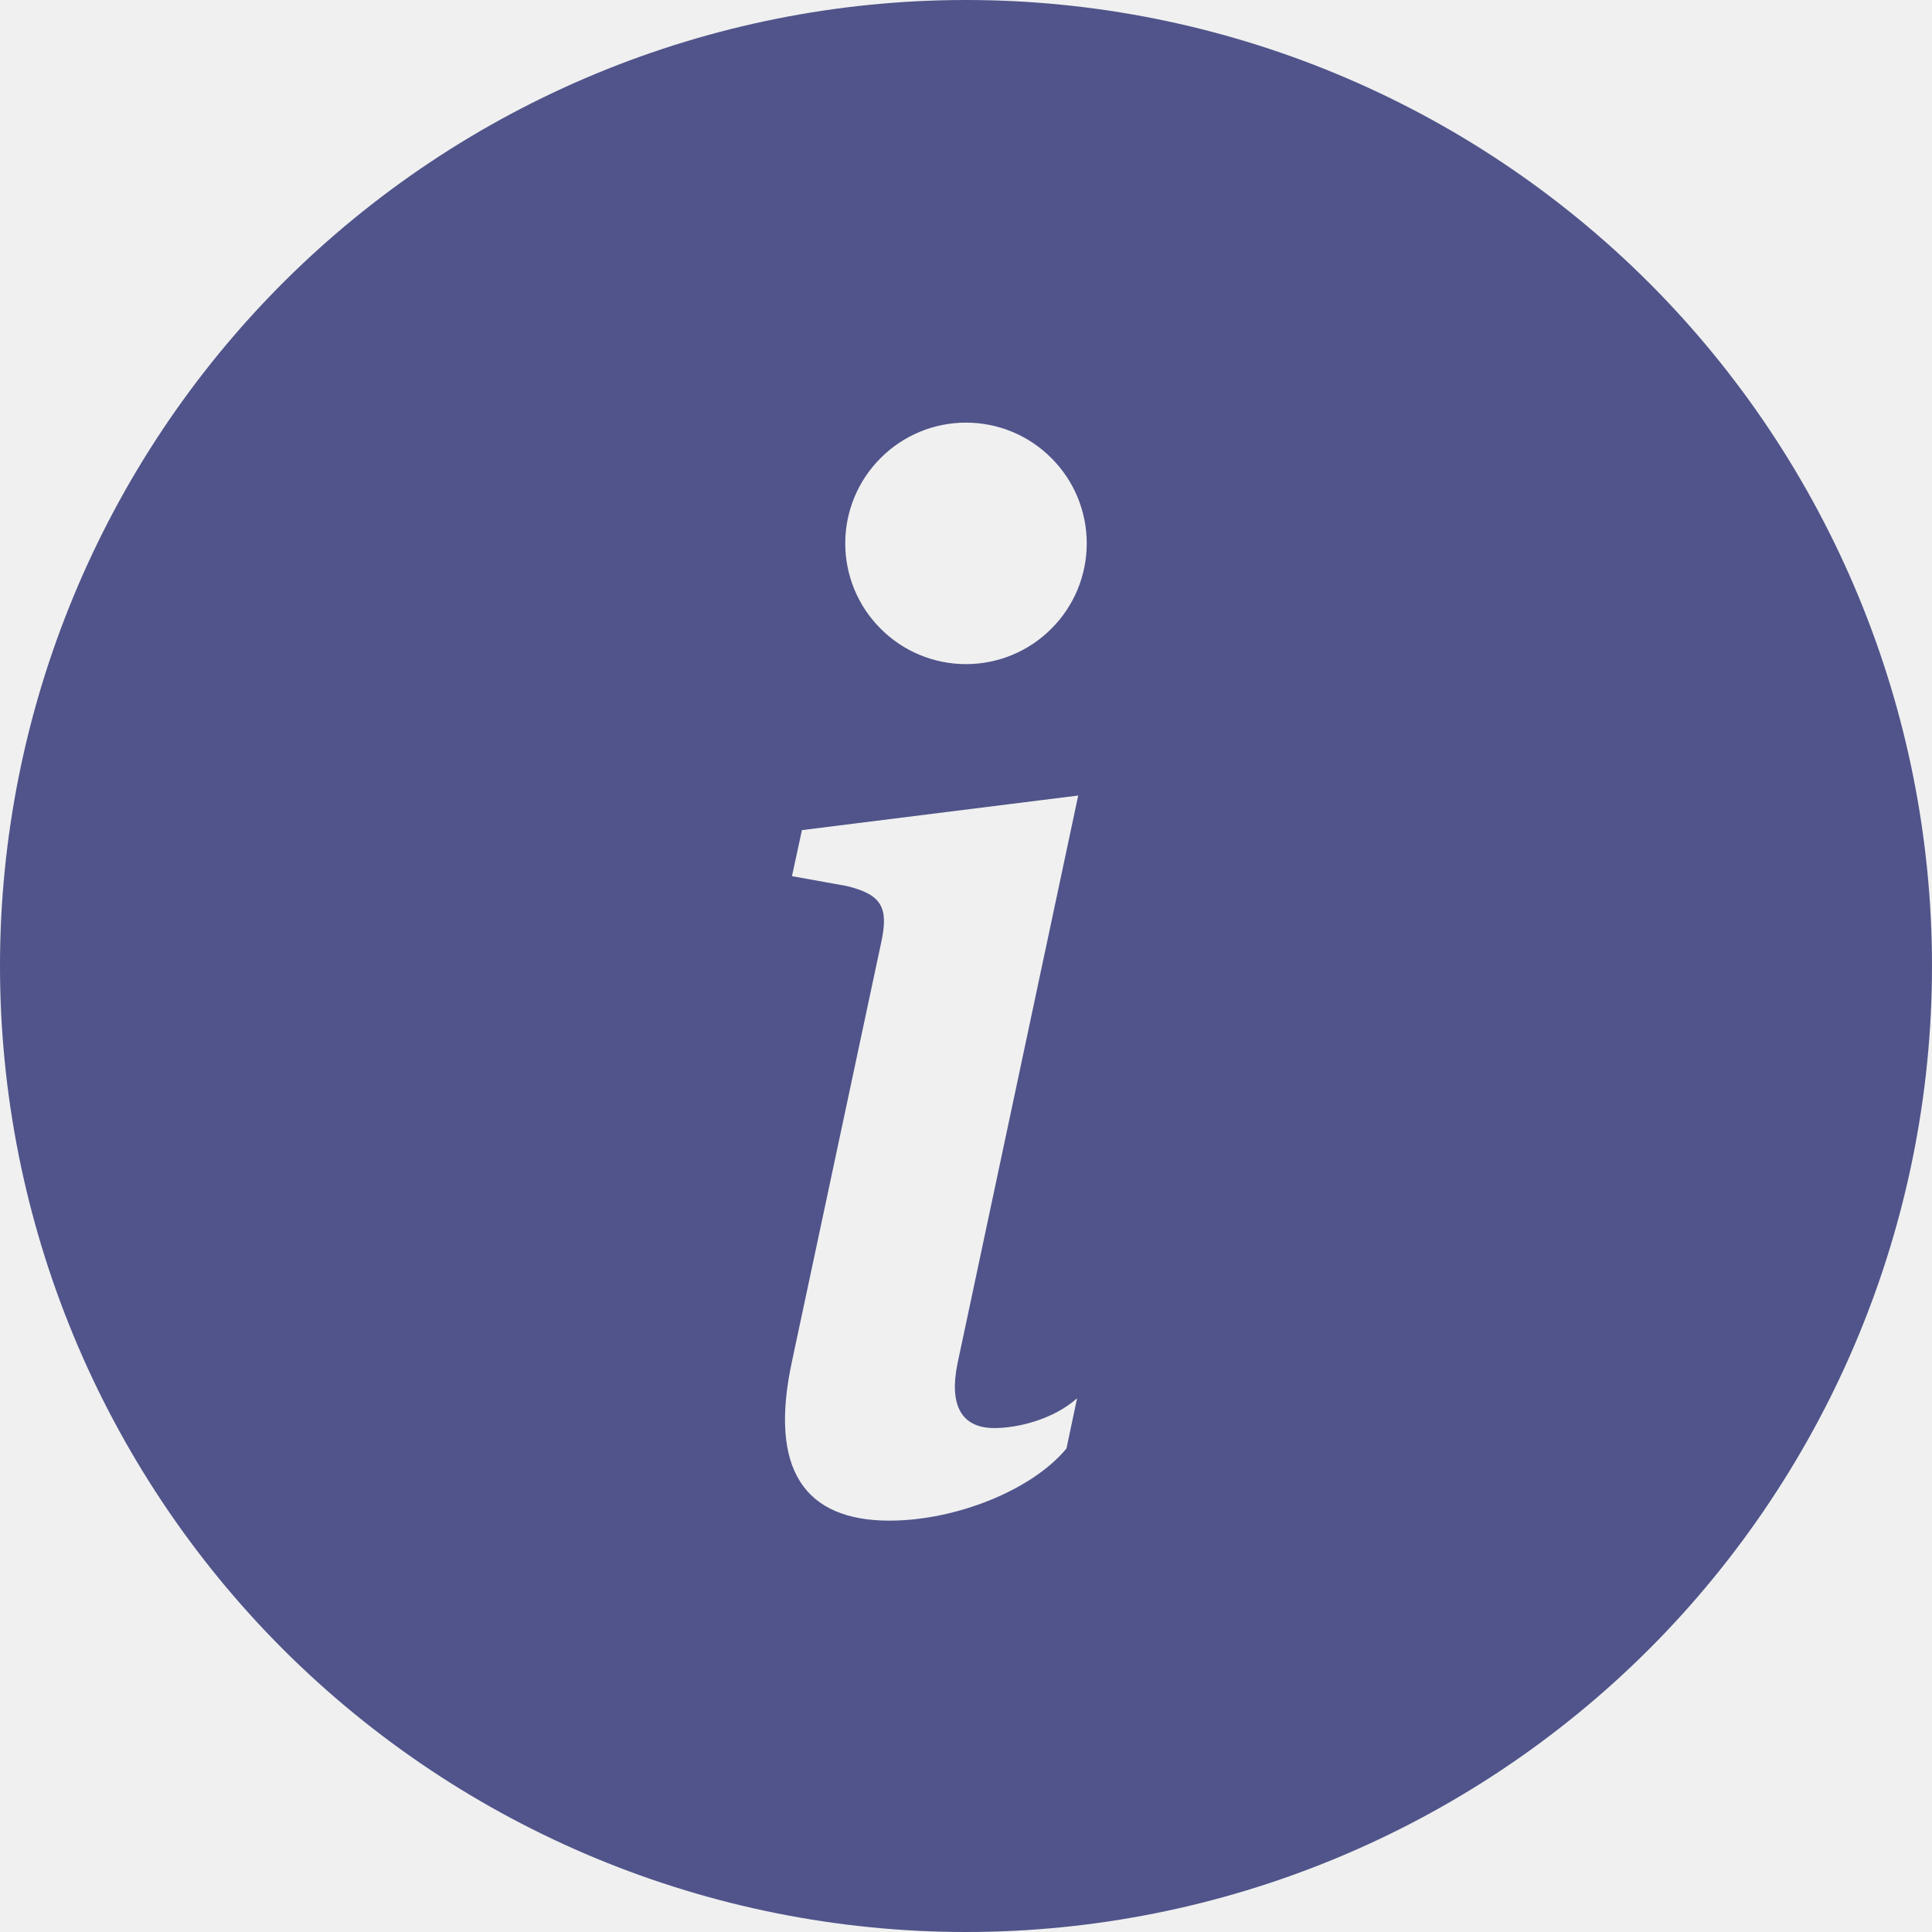
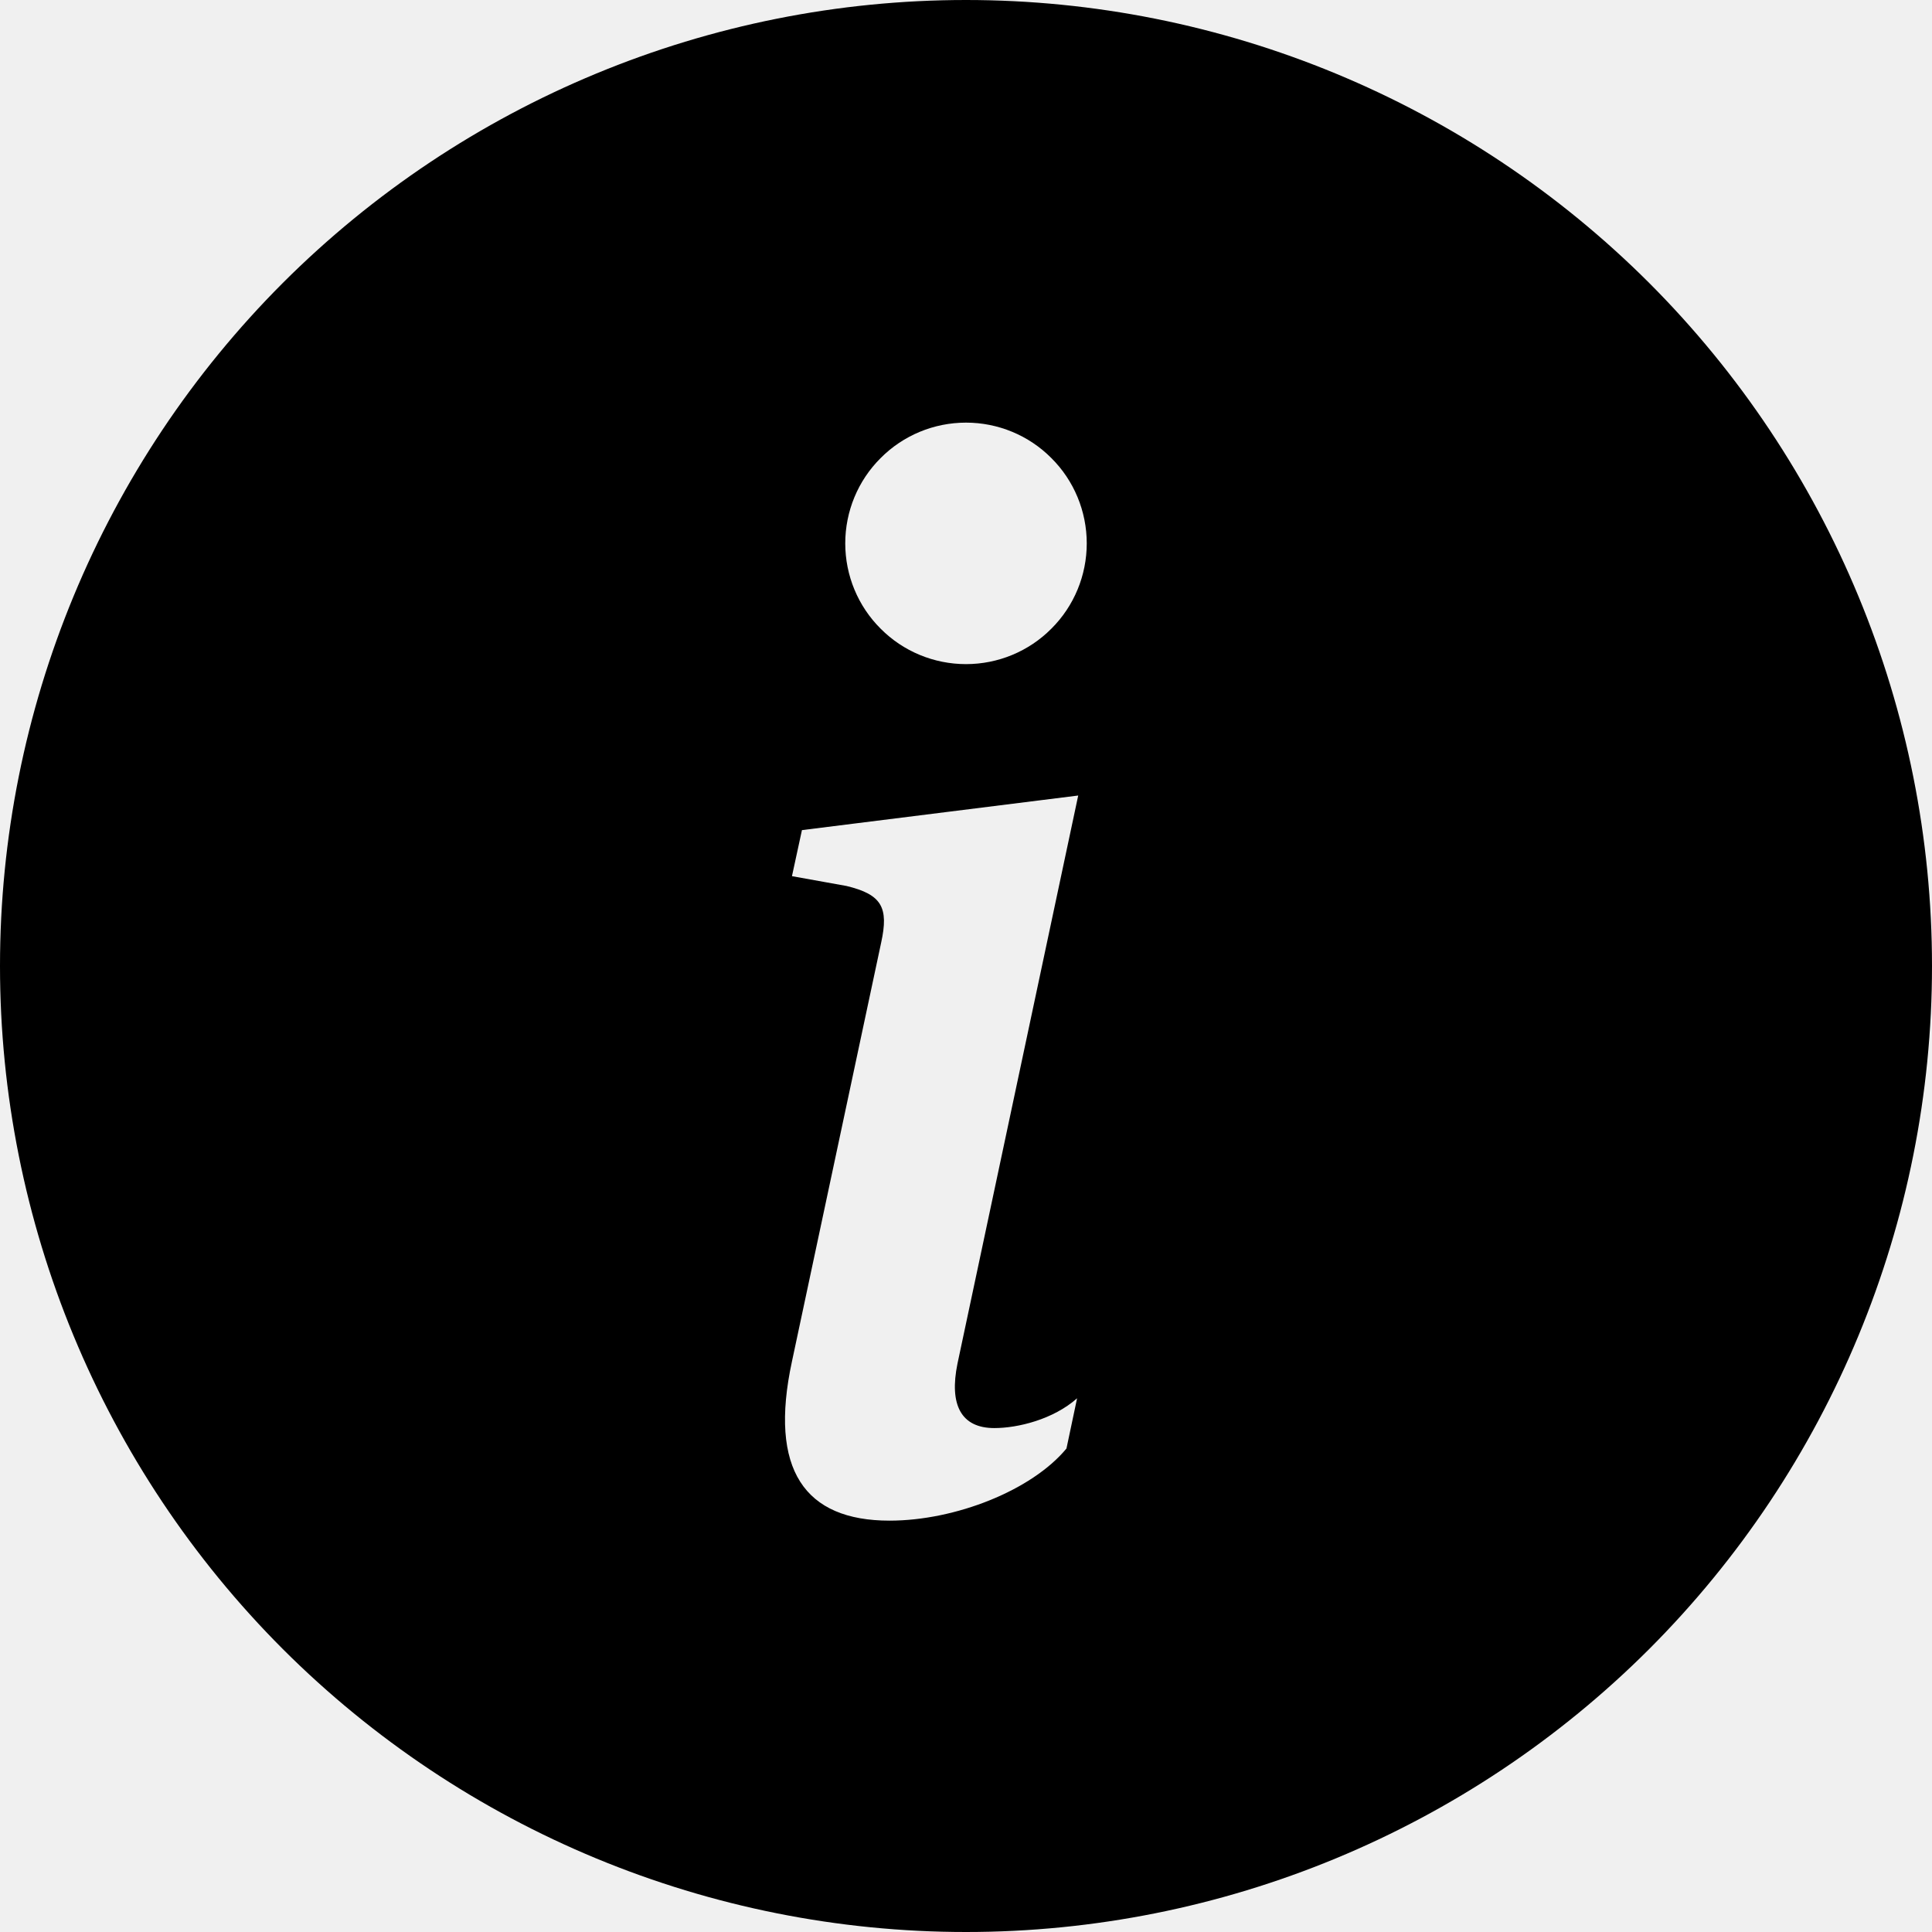
<svg xmlns="http://www.w3.org/2000/svg" width="12" height="12" viewBox="0 0 12 12" fill="none">
  <g clip-path="url(#clip0_4_407)">
-     <path d="M6 12C7.591 12 9.117 11.368 10.243 10.243C11.368 9.117 12 7.591 12 6C12 4.409 11.368 2.883 10.243 1.757C9.117 0.632 7.591 0 6 0C4.409 0 2.883 0.632 1.757 1.757C0.632 2.883 0 4.409 0 6C0 7.591 0.632 9.117 1.757 10.243C2.883 11.368 4.409 12 6 12ZM6.697 4.941L5.947 8.47C5.895 8.725 5.969 8.87 6.176 8.87C6.321 8.87 6.541 8.817 6.69 8.685L6.624 8.997C6.409 9.257 5.934 9.445 5.525 9.445C4.998 9.445 4.774 9.129 4.919 8.456L5.473 5.855C5.521 5.636 5.477 5.556 5.258 5.503L4.919 5.442L4.981 5.156L6.698 4.941H6.697ZM6 4.125C5.801 4.125 5.61 4.046 5.47 3.905C5.329 3.765 5.25 3.574 5.25 3.375C5.25 3.176 5.329 2.985 5.47 2.845C5.61 2.704 5.801 2.625 6 2.625C6.199 2.625 6.39 2.704 6.53 2.845C6.671 2.985 6.75 3.176 6.75 3.375C6.75 3.574 6.671 3.765 6.53 3.905C6.39 4.046 6.199 4.125 6 4.125Z" fill="#50548A" />
+     <path d="M6 12C7.591 12 9.117 11.368 10.243 10.243C11.368 9.117 12 7.591 12 6C12 4.409 11.368 2.883 10.243 1.757C9.117 0.632 7.591 0 6 0C4.409 0 2.883 0.632 1.757 1.757C0.632 2.883 0 4.409 0 6C0 7.591 0.632 9.117 1.757 10.243C2.883 11.368 4.409 12 6 12ZM6.697 4.941L5.947 8.47C5.895 8.725 5.969 8.87 6.176 8.87C6.321 8.87 6.541 8.817 6.69 8.685L6.624 8.997C6.409 9.257 5.934 9.445 5.525 9.445C4.998 9.445 4.774 9.129 4.919 8.456L5.473 5.855C5.521 5.636 5.477 5.556 5.258 5.503L4.919 5.442L4.981 5.156L6.698 4.941H6.697ZM6 4.125C5.801 4.125 5.61 4.046 5.47 3.905C5.329 3.765 5.25 3.574 5.25 3.375C5.25 3.176 5.329 2.985 5.47 2.845C5.61 2.704 5.801 2.625 6 2.625C6.199 2.625 6.39 2.704 6.53 2.845C6.671 2.985 6.75 3.176 6.75 3.375C6.75 3.574 6.671 3.765 6.53 3.905C6.39 4.046 6.199 4.125 6 4.125Z" fill="currentColor" />
  </g>
  <defs>
    <clipPath id="clip0_4_407">
      <rect width="12" height="12" fill="white" />
    </clipPath>
  </defs>
</svg>
